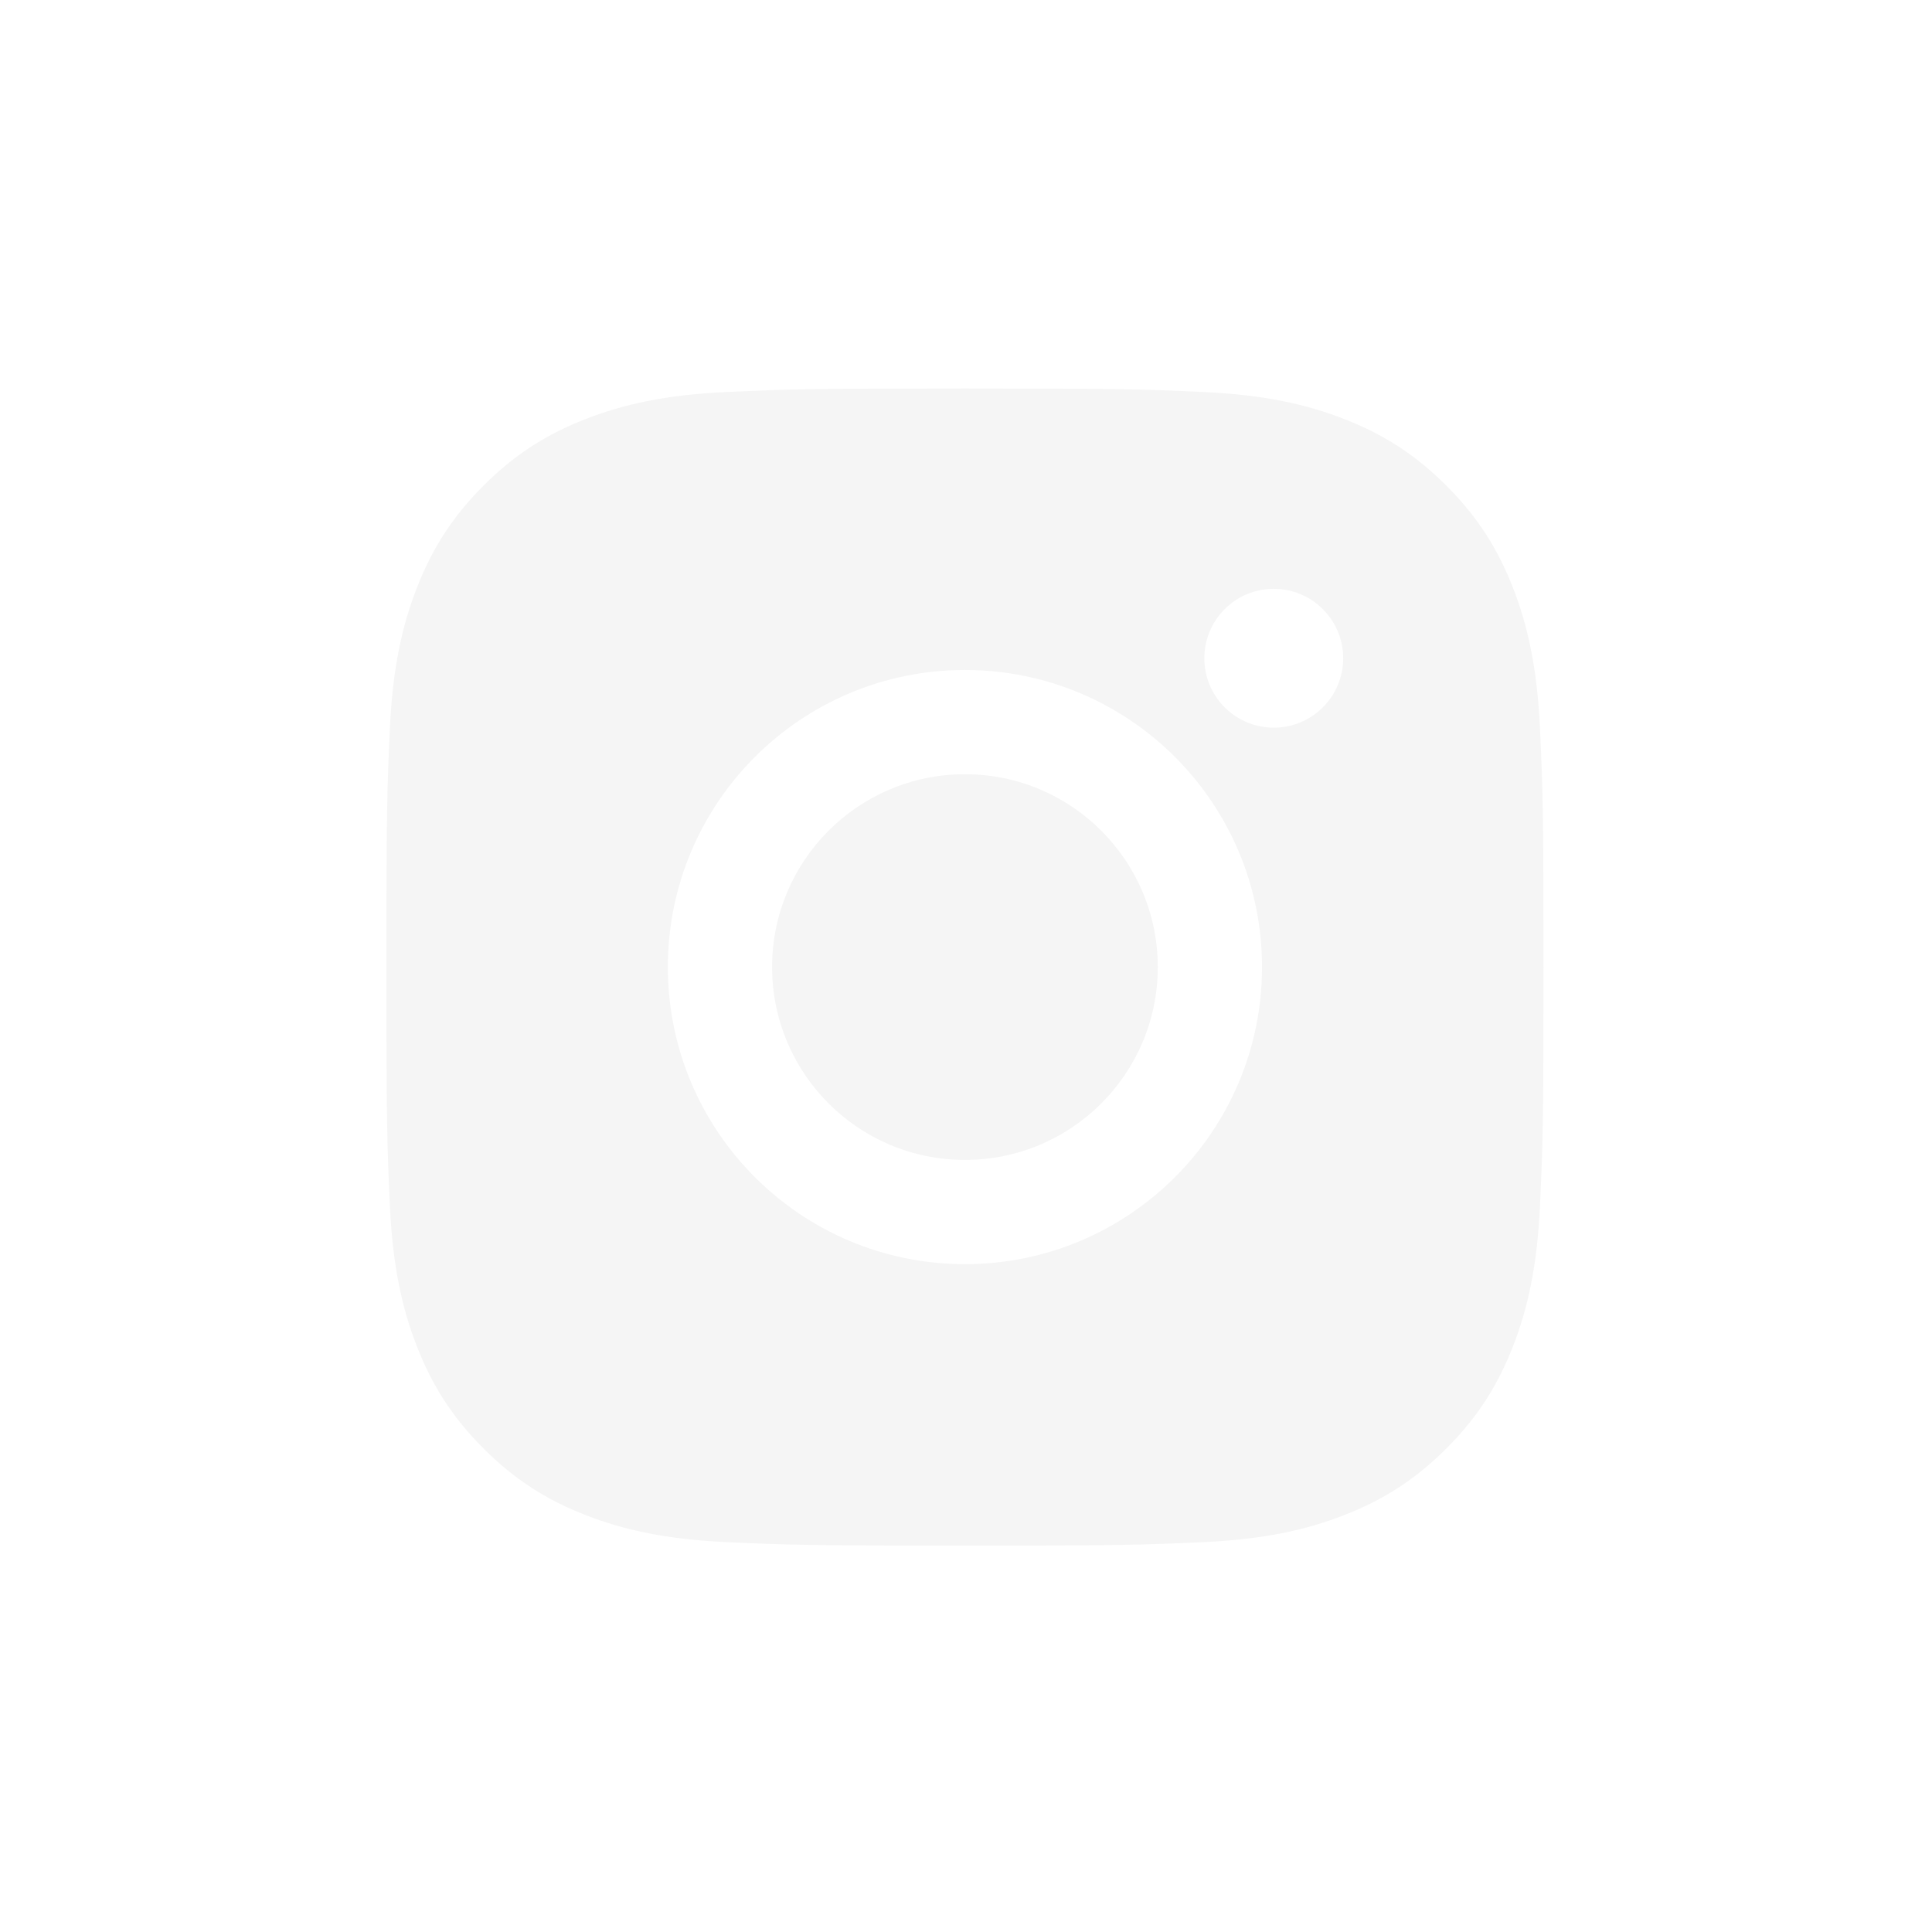
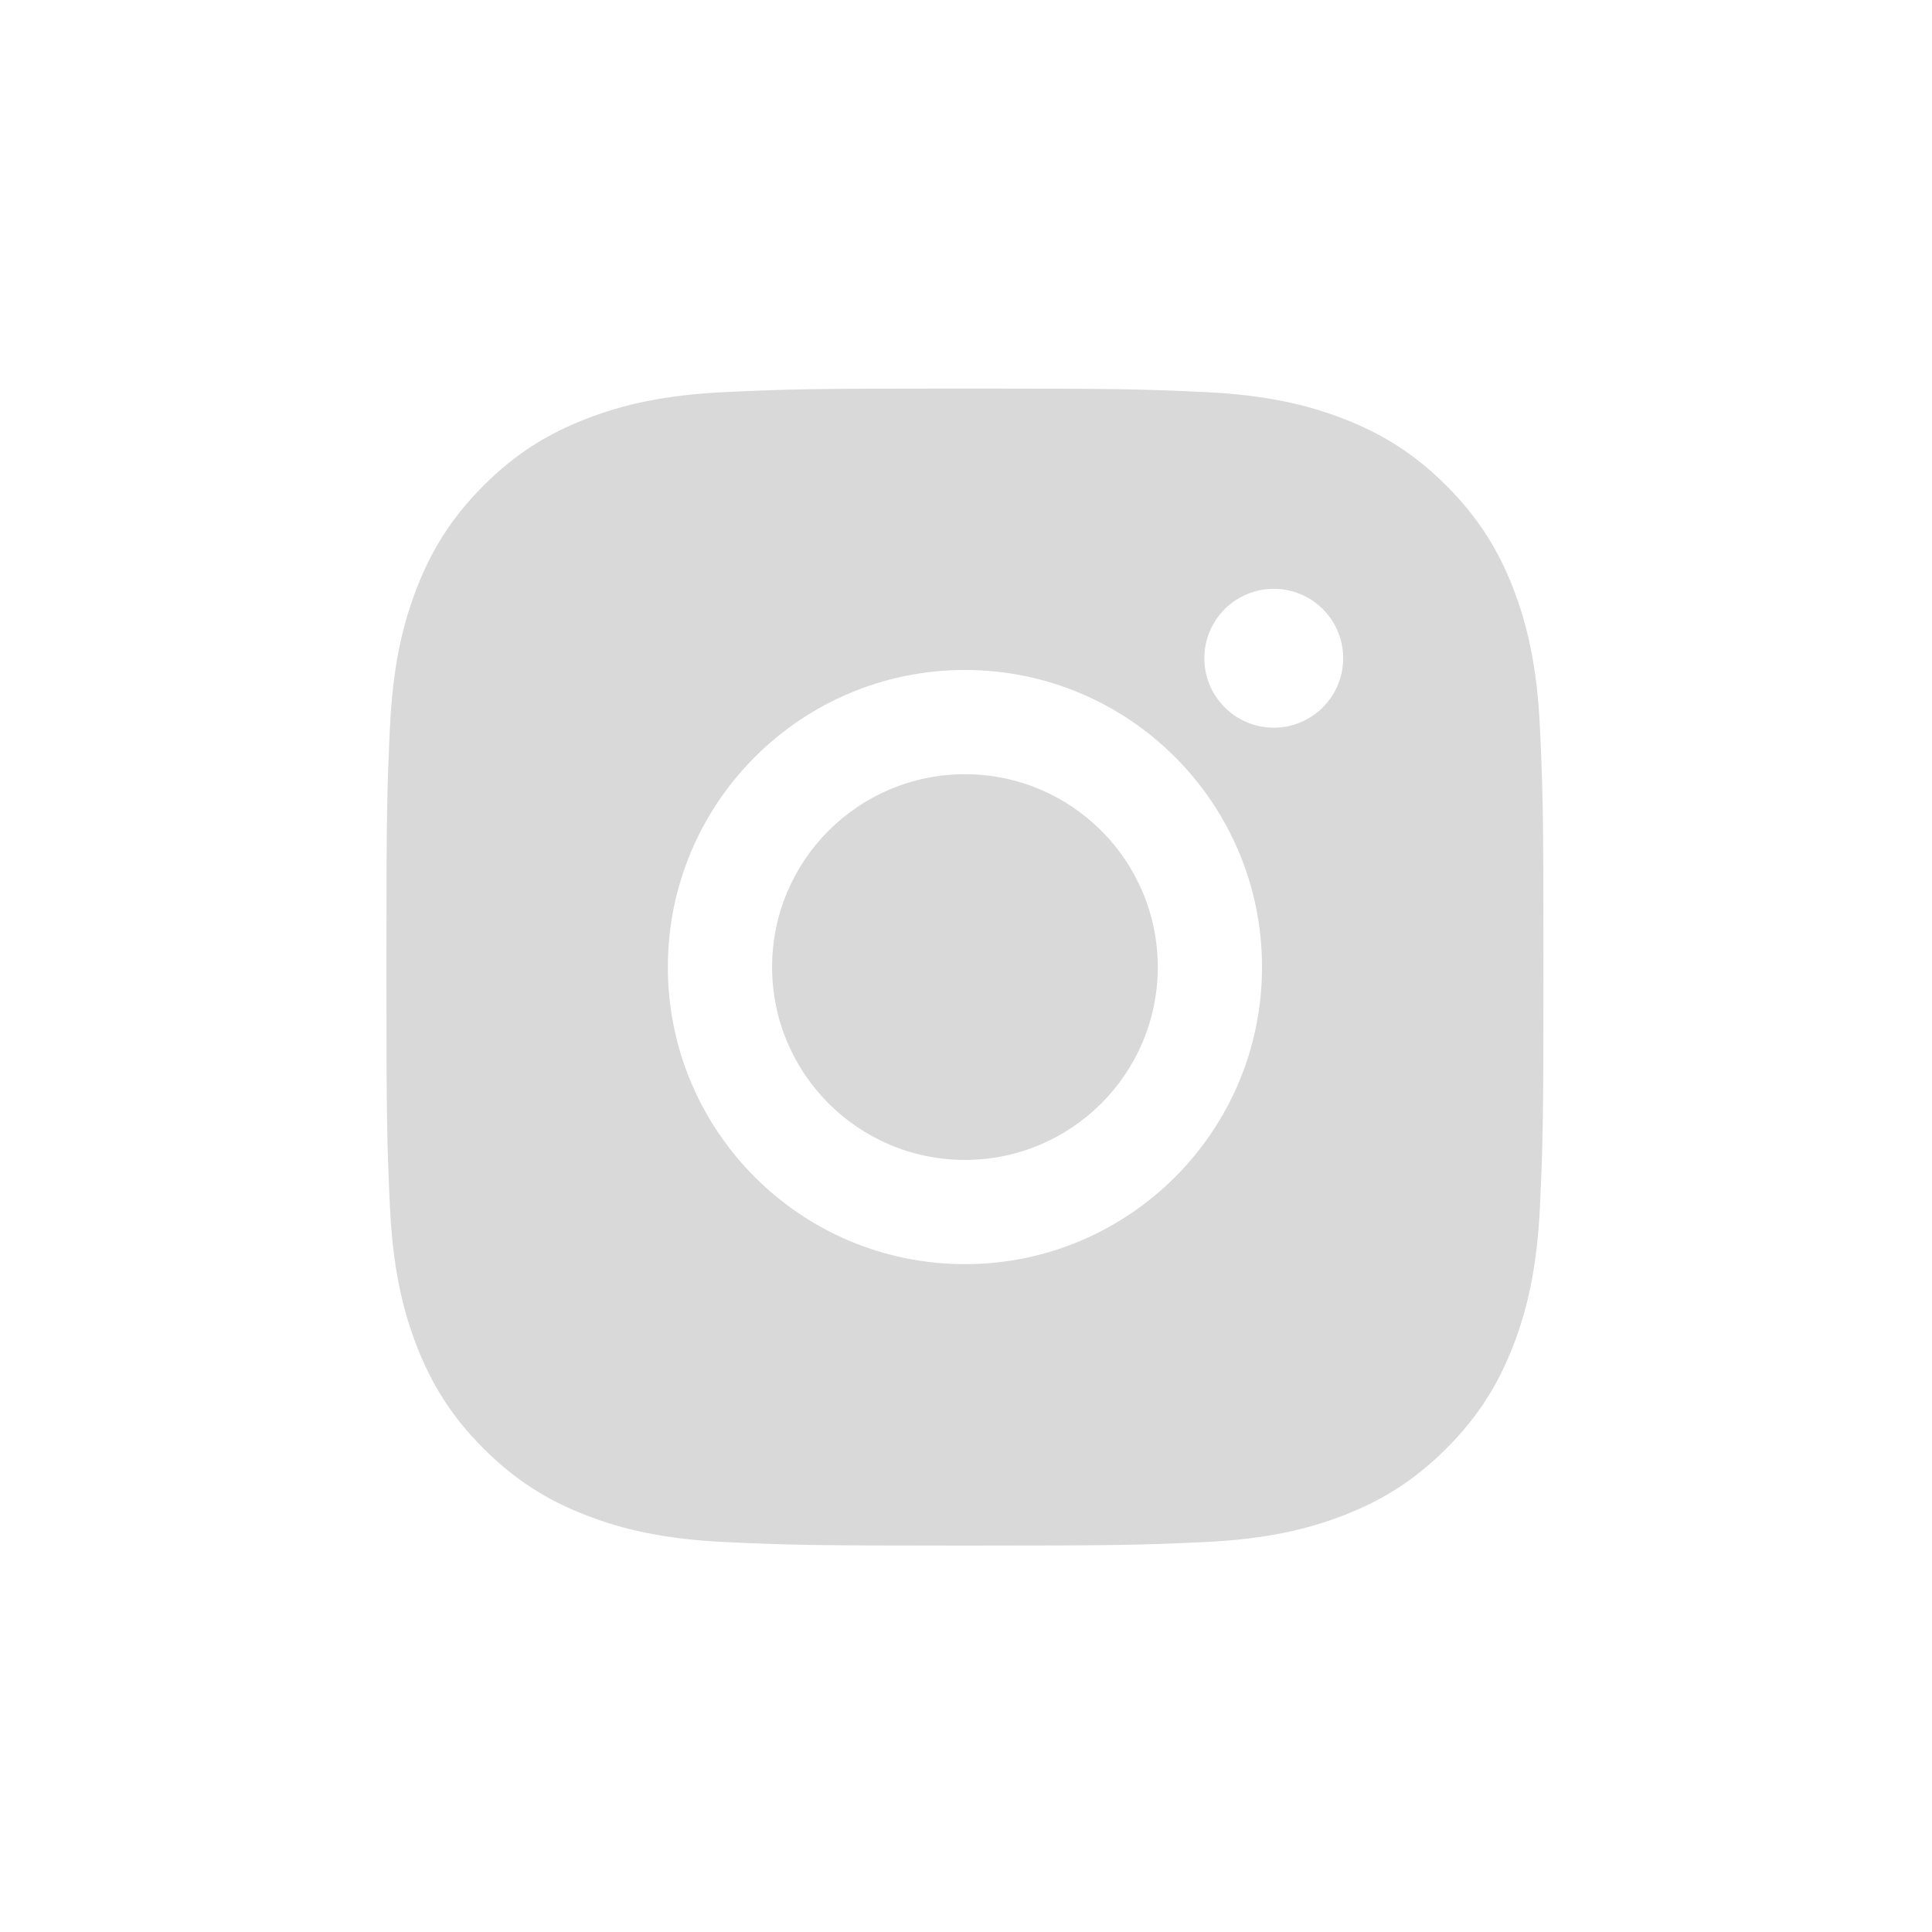
<svg xmlns="http://www.w3.org/2000/svg" width="100%" height="100%" viewBox="0 0 600 600" version="1.1" xml:space="preserve" style="fill-rule:evenodd;clip-rule:evenodd;stroke-linejoin:round;stroke-miterlimit:2;">
-   <style>
-     #icon {fill: #f5f5f5;}
-     @media (prefers-color-scheme: light) {
-     #icon {fill: #121212;}
-     }
-   </style>
  <g transform="matrix(1,0,0,1,-2100,-700)">
-     <g id="icon" transform="matrix(1,0,0,1,-1400,700)">
-       <path d="M3799.67,120.662C3750.87,120.662 3744.76,120.869 3725.59,121.744C3706.47,122.617 3693.41,125.653 3681.98,130.095C3670.16,134.687 3660.14,140.83 3650.16,150.819C3640.17,160.807 3634.02,170.827 3629.43,182.641C3624.99,194.07 3621.95,207.13 3621.08,226.254C3620.21,245.418 3620,251.536 3620,300.332C3620,349.126 3620.21,355.245 3621.08,374.408C3621.95,393.532 3624.99,406.593 3629.43,418.021C3634.02,429.836 3640.17,439.856 3650.16,449.845C3660.14,459.833 3670.16,465.976 3681.98,470.568C3693.41,475.009 3706.47,478.047 3725.59,478.919C3744.76,479.793 3750.87,480 3799.67,480C3848.46,480 3854.58,479.793 3873.75,478.919C3892.87,478.047 3905.93,475.009 3917.36,470.568C3929.17,465.976 3939.19,459.833 3949.18,449.845C3959.17,439.856 3965.31,429.836 3969.91,418.021C3974.35,406.593 3977.38,393.532 3978.26,374.408C3979.13,355.245 3979.34,349.126 3979.34,300.332C3979.34,251.536 3979.13,245.418 3978.26,226.254C3977.38,207.13 3974.35,194.07 3969.91,182.641C3965.31,170.827 3959.17,160.807 3949.18,150.819C3939.19,140.83 3929.17,134.687 3917.36,130.095C3905.93,125.653 3892.87,122.617 3873.75,121.744C3854.58,120.869 3848.46,120.662 3799.67,120.662ZM3799.67,208.069C3748.71,208.069 3707.41,249.376 3707.41,300.332C3707.41,351.287 3748.71,392.594 3799.67,392.594C3850.62,392.594 3891.93,351.287 3891.93,300.332C3891.93,249.376 3850.62,208.069 3799.67,208.069ZM3799.67,360.221C3766.59,360.221 3739.78,333.408 3739.78,300.332C3739.78,267.255 3766.59,240.442 3799.67,240.442C3832.74,240.442 3859.56,267.255 3859.56,300.332C3859.56,333.408 3832.74,360.221 3799.67,360.221ZM3917.14,204.424C3917.14,216.331 3907.48,225.984 3895.58,225.984C3883.67,225.984 3874.02,216.331 3874.02,204.424C3874.02,192.516 3883.67,182.864 3895.58,182.864C3907.48,182.864 3917.14,192.516 3917.14,204.424Z" />
+     <g id="Instagram_Logo_Mono" transform="matrix(1,0,0,1,-1400,700)">
+       <rect x="3500" y="0" width="600" height="600" style="fill:none;" />
+       <path d="M3799.67,120.662C3750.87,120.662 3744.76,120.869 3725.59,121.744C3706.47,122.617 3693.41,125.653 3681.98,130.095C3670.16,134.687 3660.14,140.83 3650.16,150.819C3640.17,160.807 3634.02,170.827 3629.43,182.641C3624.99,194.07 3621.95,207.13 3621.08,226.254C3620.21,245.418 3620,251.536 3620,300.332C3620,349.126 3620.21,355.245 3621.08,374.408C3621.95,393.532 3624.99,406.593 3629.43,418.021C3634.02,429.836 3640.17,439.856 3650.16,449.845C3660.14,459.833 3670.16,465.976 3681.98,470.568C3693.41,475.009 3706.47,478.047 3725.59,478.919C3744.76,479.793 3750.87,480 3799.67,480C3848.46,480 3854.58,479.793 3873.75,478.919C3892.87,478.047 3905.93,475.009 3917.36,470.568C3929.17,465.976 3939.19,459.833 3949.18,449.845C3959.17,439.856 3965.31,429.836 3969.91,418.021C3974.35,406.593 3977.38,393.532 3978.26,374.408C3979.13,355.245 3979.34,349.126 3979.34,300.332C3979.34,251.536 3979.13,245.418 3978.26,226.254C3977.38,207.13 3974.35,194.07 3969.91,182.641C3965.31,170.827 3959.17,160.807 3949.18,150.819C3939.19,140.83 3929.17,134.687 3917.36,130.095C3905.93,125.653 3892.87,122.617 3873.75,121.744C3854.58,120.869 3848.46,120.662 3799.67,120.662ZM3799.67,208.069C3748.71,208.069 3707.41,249.376 3707.41,300.332C3707.41,351.287 3748.71,392.594 3799.67,392.594C3850.62,392.594 3891.93,351.287 3891.93,300.332C3891.93,249.376 3850.62,208.069 3799.67,208.069ZM3799.67,360.221C3766.59,360.221 3739.78,333.408 3739.78,300.332C3739.78,267.255 3766.59,240.442 3799.67,240.442C3832.74,240.442 3859.56,267.255 3859.56,300.332C3859.56,333.408 3832.74,360.221 3799.67,360.221ZM3917.14,204.424C3917.14,216.331 3907.48,225.984 3895.58,225.984C3883.67,225.984 3874.02,216.331 3874.02,204.424C3874.02,192.516 3883.67,182.864 3895.58,182.864C3907.48,182.864 3917.14,192.516 3917.14,204.424Z" style="fill:rgb(217,217,217);" />
    </g>
  </g>
</svg>
